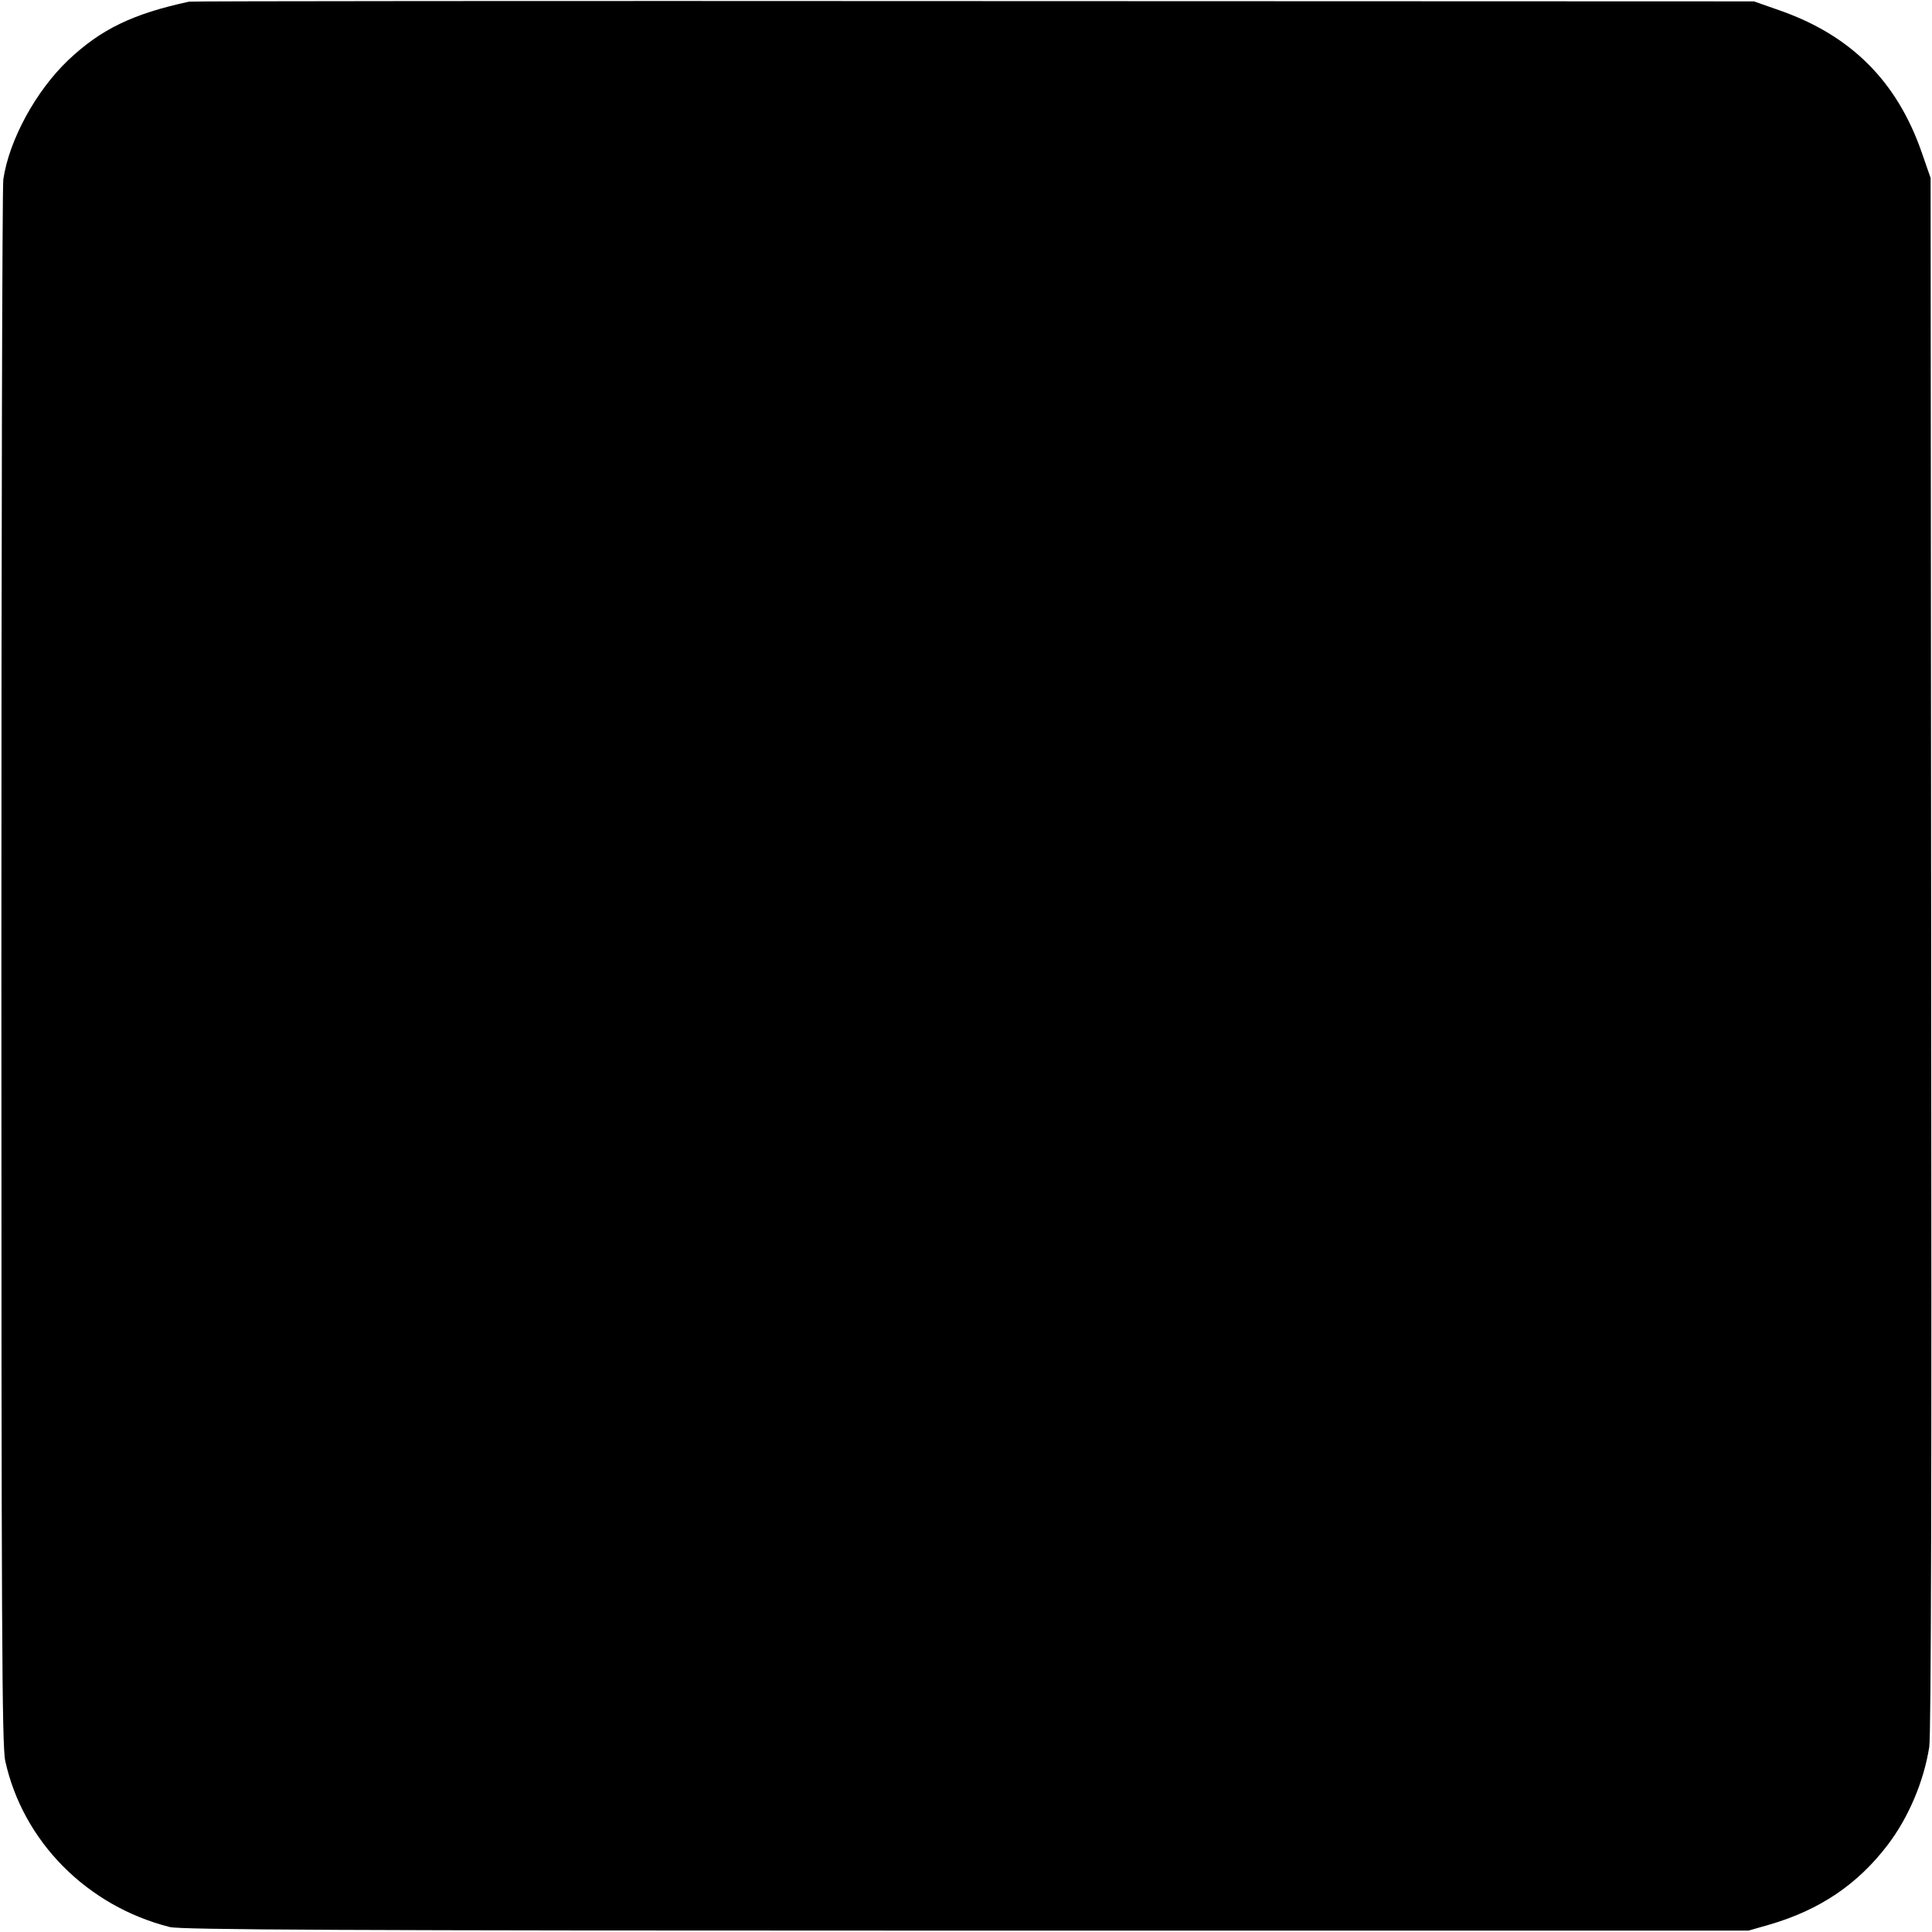
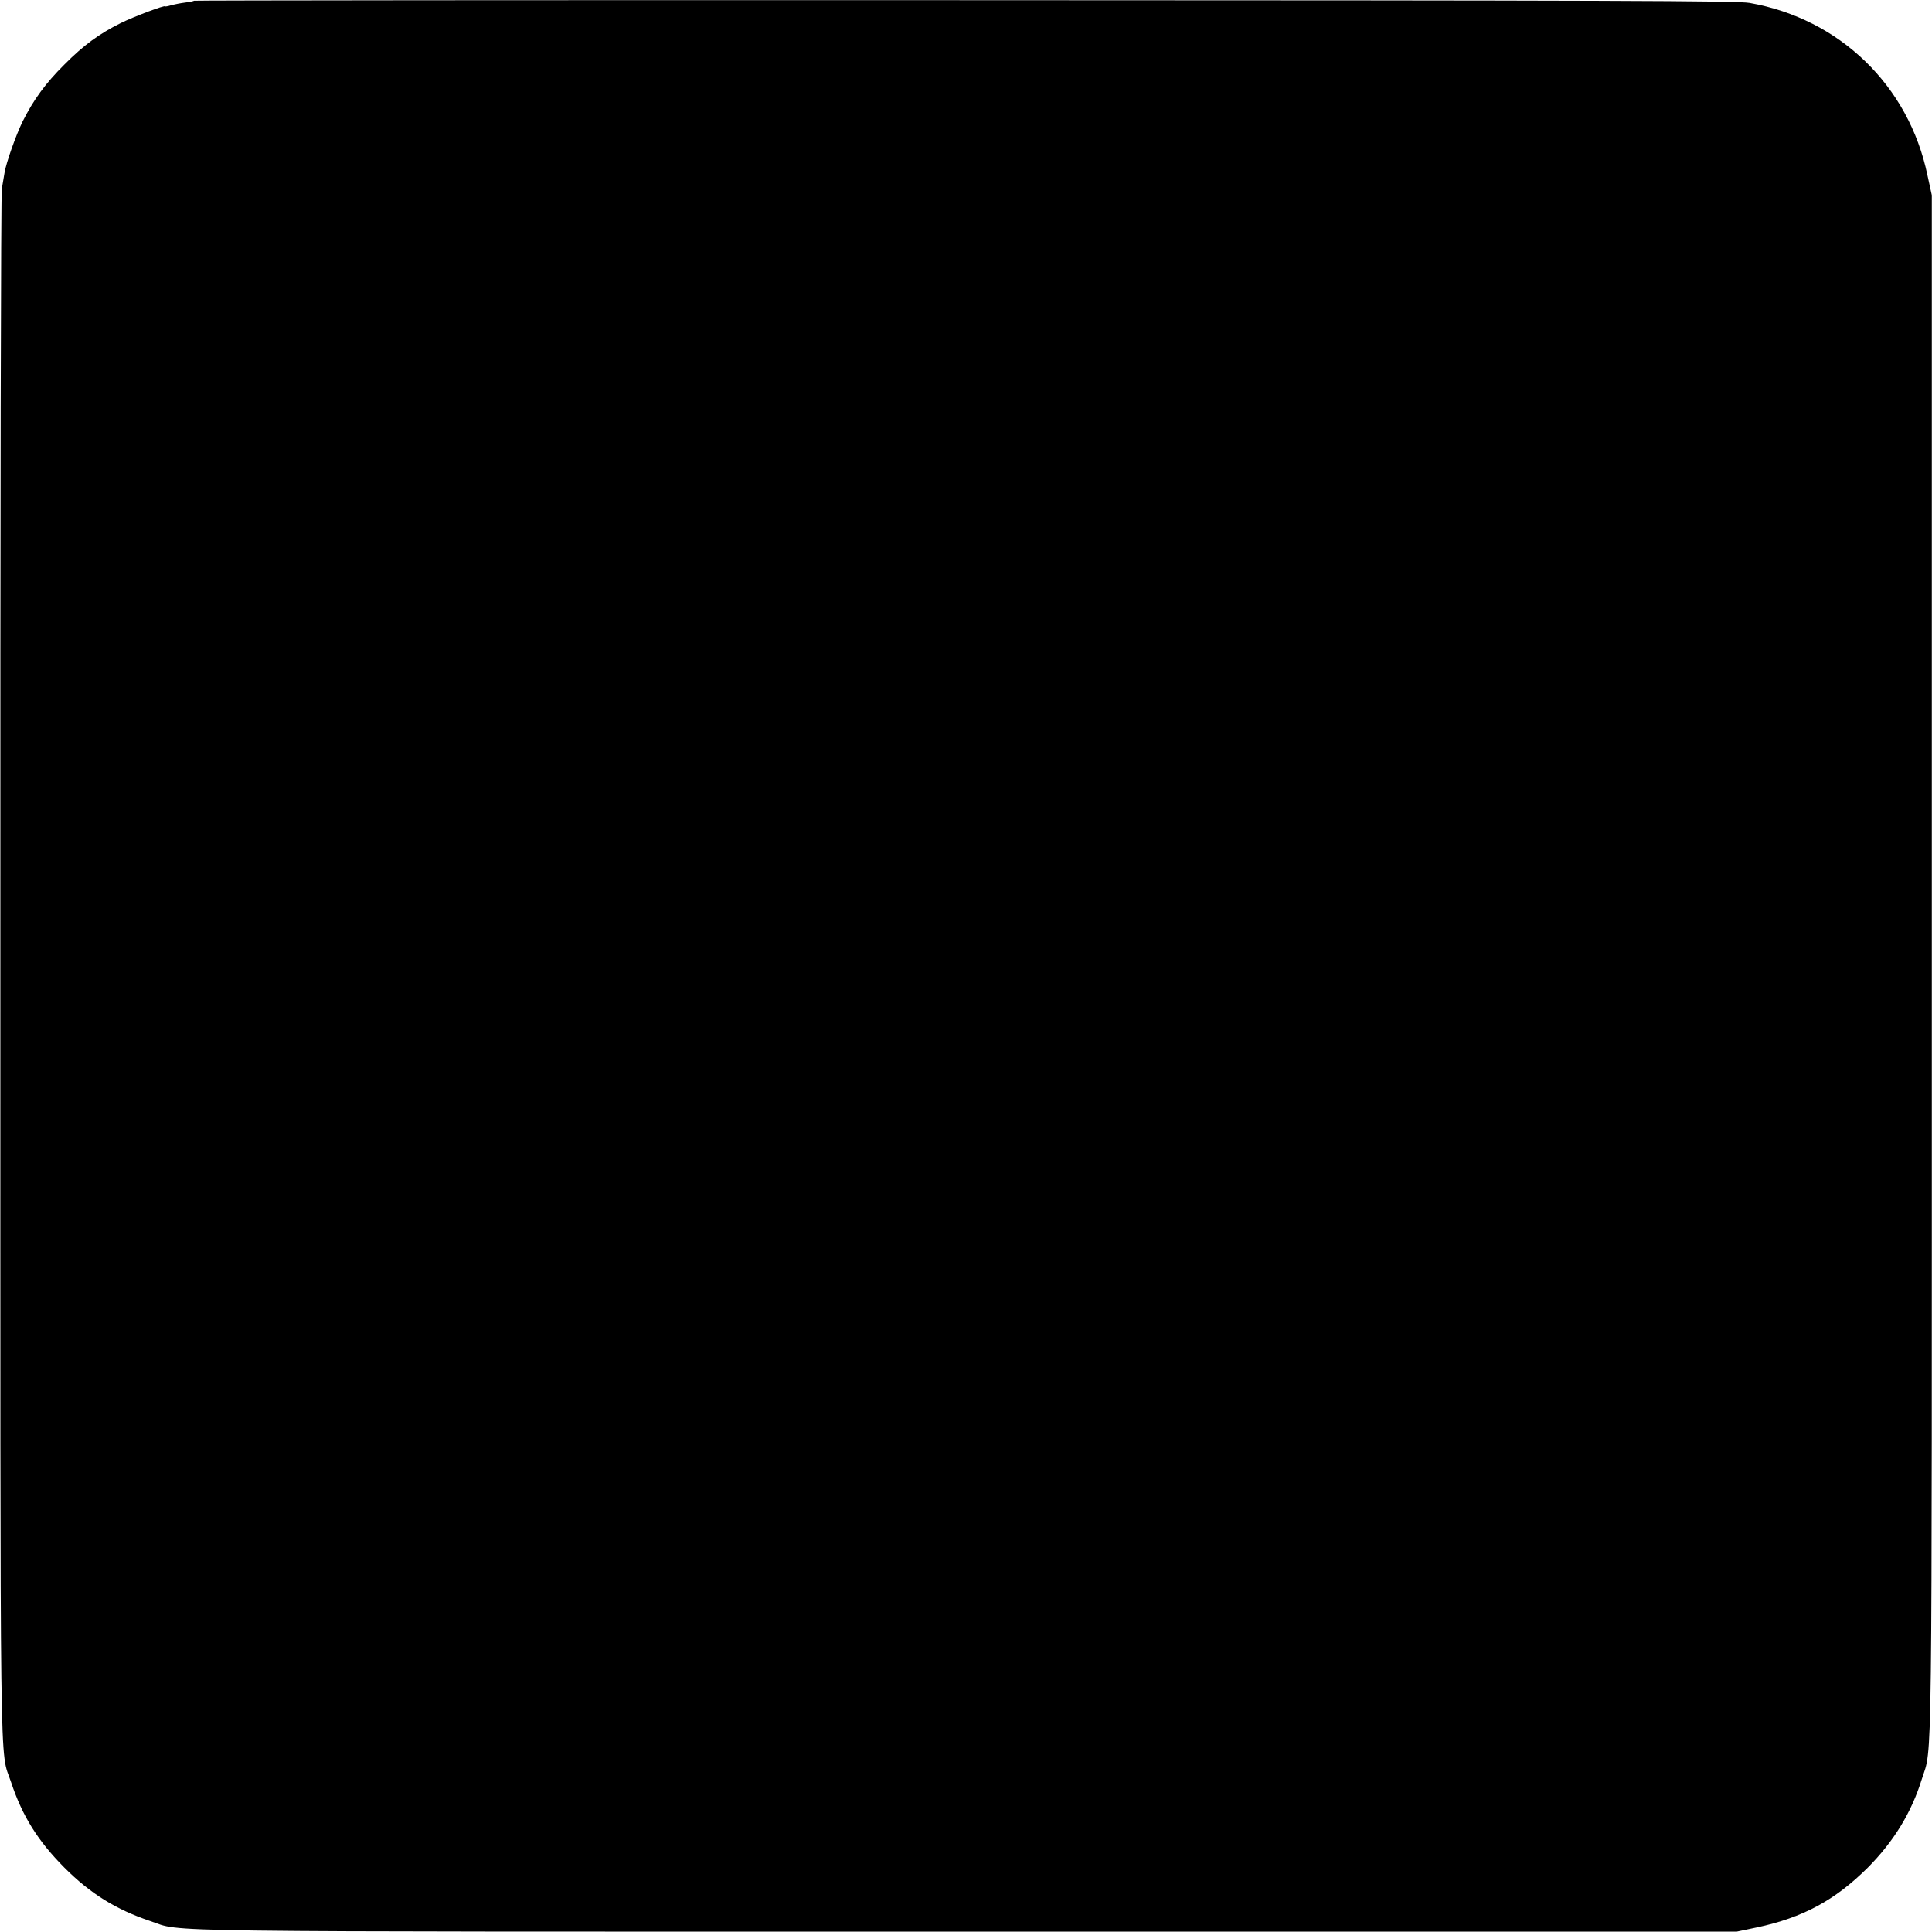
- <svg xmlns="http://www.w3.org/2000/svg" version="1.0" width="700pt" height="700pt" viewBox="0 0 700 700" preserveAspectRatio="xMidYMid meet">
-   <g transform="translate(0,700) scale(0.1,-0.1)" fill="#000000" stroke="none">
-     <path d="M685 6994 c-204 -44 -320 -100 -439 -213 -116 -111 -213 -288 -234 -431 -4 -25 -7 -1309 -7 -2855 0 -2396 2 -2820 14 -2875 64 -292 296 -526 596 -602 40 -10 623 -13 2885 -13 l2835 0 77 22 c181 53 318 145 427 288 75 98 131 229 151 355 7 44 9 991 7 2875 l-2 2810 -33 95 c-90 257 -257 423 -516 513 l-91 32 -2825 1 c-1554 1 -2834 0 -2845 -2z" />
+ <svg xmlns="http://www.w3.org/2000/svg" version="1.0" width="1064pt" height="1064pt" viewBox="0 0 1064 1064" preserveAspectRatio="xMidYMid meet">
+   <g transform="translate(0,1064) scale(0.1,-0.1)" fill="#000000" stroke="none">
+     <path d="M1069 10636 c-2 -2 -24 -7 -49 -10 -25 -3 -60 -10 -77 -15 -18 -5 -33 -8 -33 -6 0 9 -177 -58 -245 -92 -119 -59 -206 -123 -310 -228 -105 -104 -171 -195 -231 -315 -37 -76 -90 -226 -99 -281 -3 -19 -10 -59 -15 -89 -5 -33 -9 -1748 -8 -4285 0 -4642 -5 -4297 59 -4490 62 -187 148 -324 294 -471 143 -143 283 -230 473 -294 186 -62 -121 -58 4502 -58 l4235 0 110 23 c254 54 431 150 611 329 144 145 241 304 298 488 59 187 55 -109 55 4488 l0 4235 -24 110 c-103 494 -483 862 -980 949 -68 12 -725 14 -4321 15 -2332 1 -4243 -1 -4245 -3z" />
  </g>
</svg>
